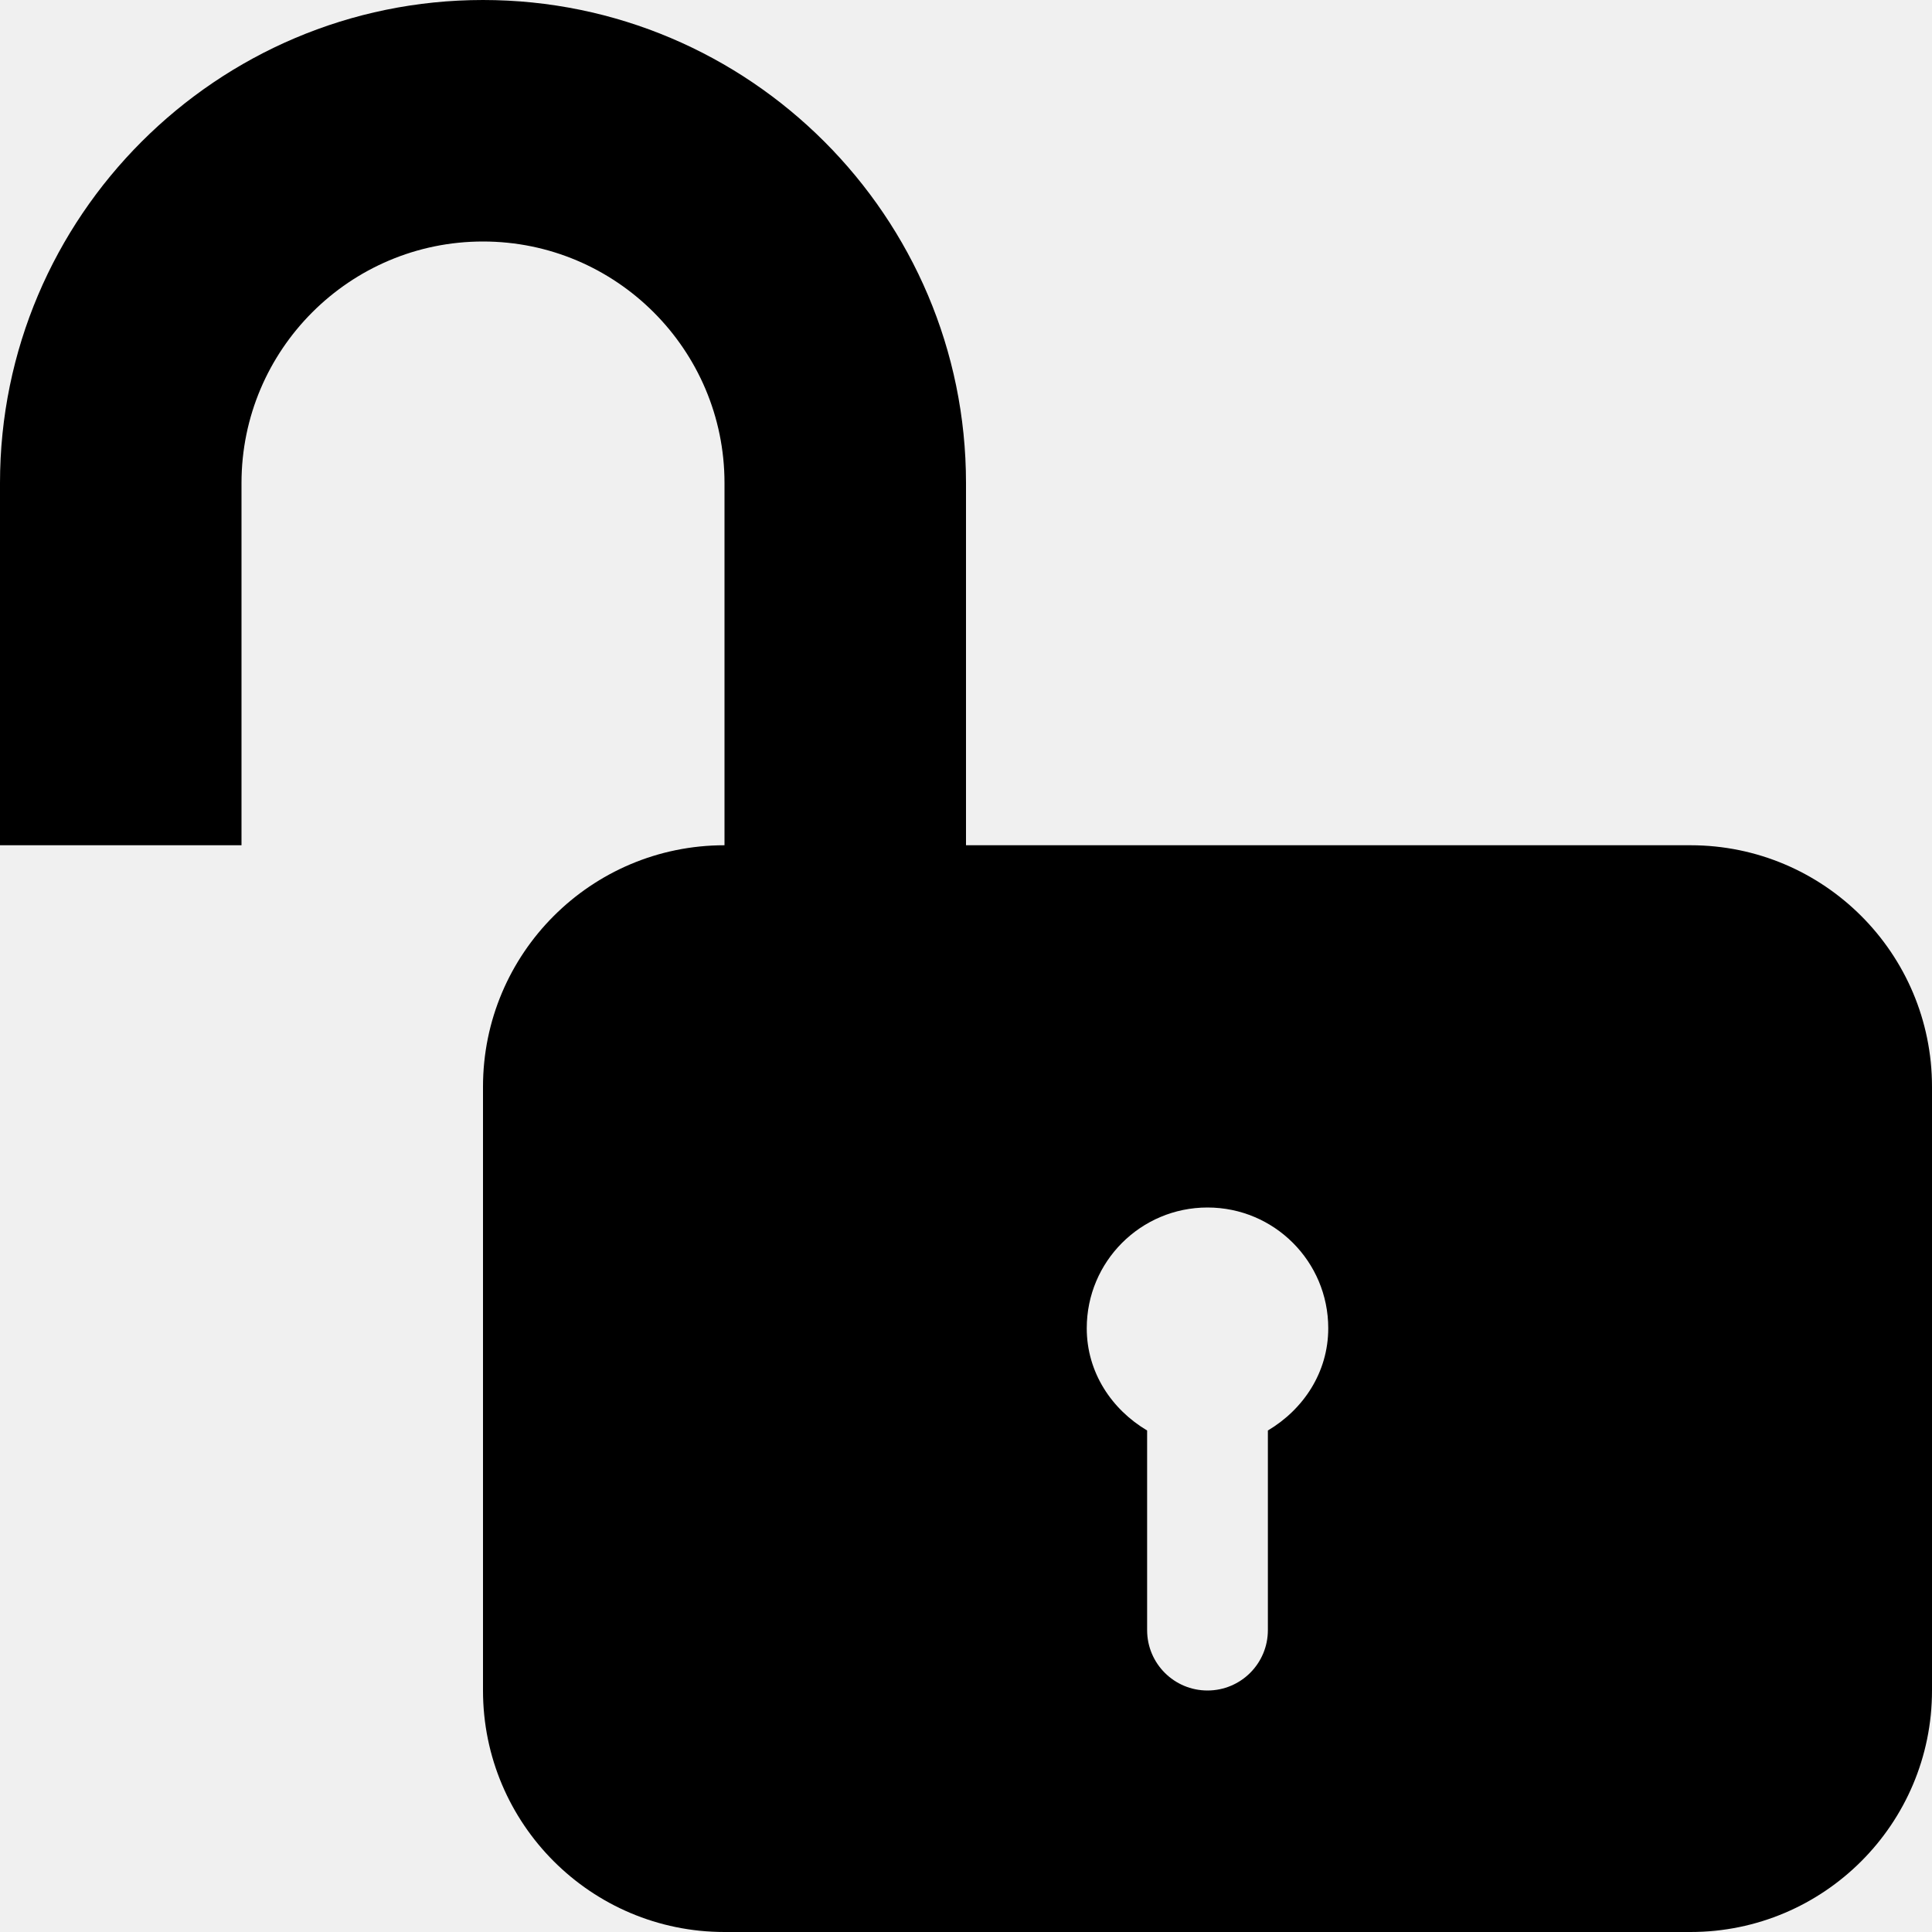
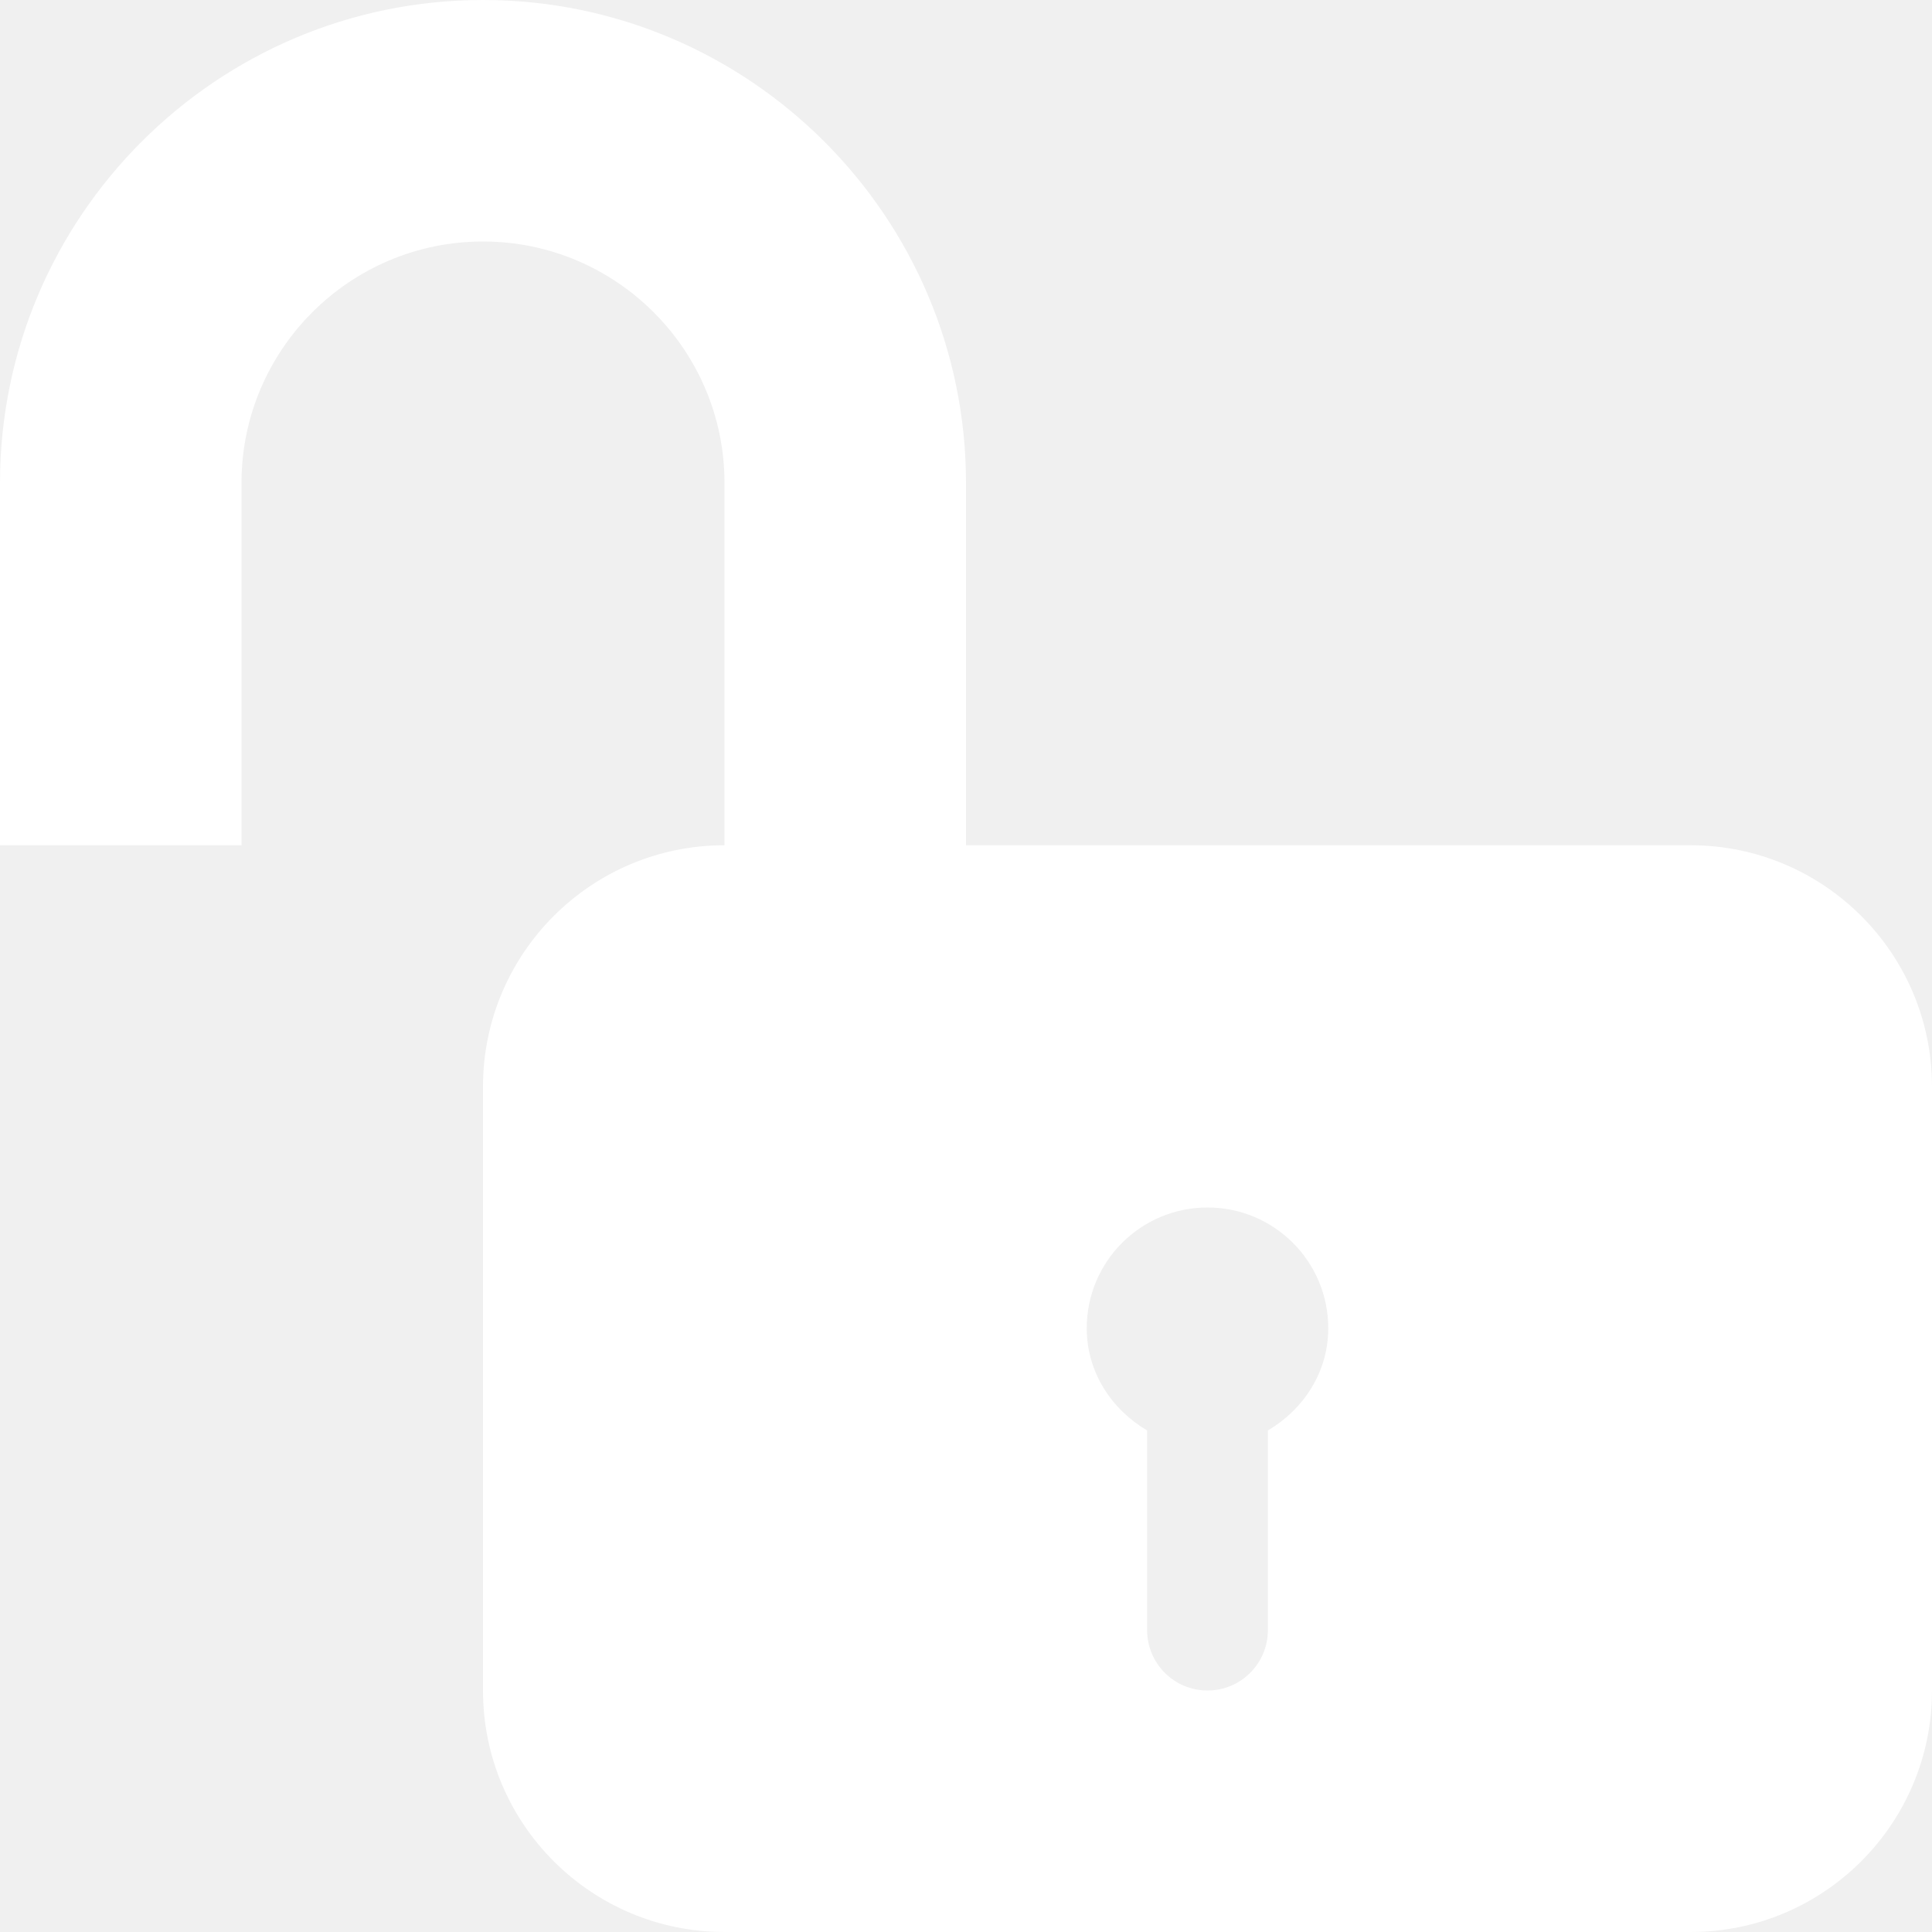
<svg xmlns="http://www.w3.org/2000/svg" version="1.1" id="Layer_1" x="0px" y="0px" width="512px" height="512px" viewBox="0 0 512 512" enable-background="new 0 0 512 512" xml:space="preserve">
-   <path d="M448,224h-64H256v-96C256,57.438,198.594,0,128,0C57.422,0,0,57.438,0,128v96h64v-96c0-35.313,28.703-64,64-64  c35.281,0,64,28.688,64,64v96c-35.344,0-64,28.656-64,64v160c0,35.344,28.656,64,64,64h256c35.344,0,64-28.656,64-64V288  C512,252.656,483.344,224,448,224z M336,379.094V432c0,8.844-7.156,16-16,16s-16-7.156-16-16v-52.906  c-9.375-5.563-16-15.375-16-27.094c0-17.688,14.313-32,32-32s32,14.313,32,32C352,363.719,345.375,373.531,336,379.094z" />
+   <path fill="#fff" d="M448,224h-64H256v-96C256,57.438,198.594,0,128,0C57.422,0,0,57.438,0,128v96h64v-96c0-35.313,28.703-64,64-64  c35.281,0,64,28.688,64,64v96c-35.344,0-64,28.656-64,64v160c0,35.344,28.656,64,64,64h256c35.344,0,64-28.656,64-64V288  C512,252.656,483.344,224,448,224z M336,379.094V432c0,8.844-7.156,16-16,16s-16-7.156-16-16v-52.906  c-9.375-5.563-16-15.375-16-27.094c0-17.688,14.313-32,32-32s32,14.313,32,32C352,363.719,345.375,373.531,336,379.094z" />
</svg>
